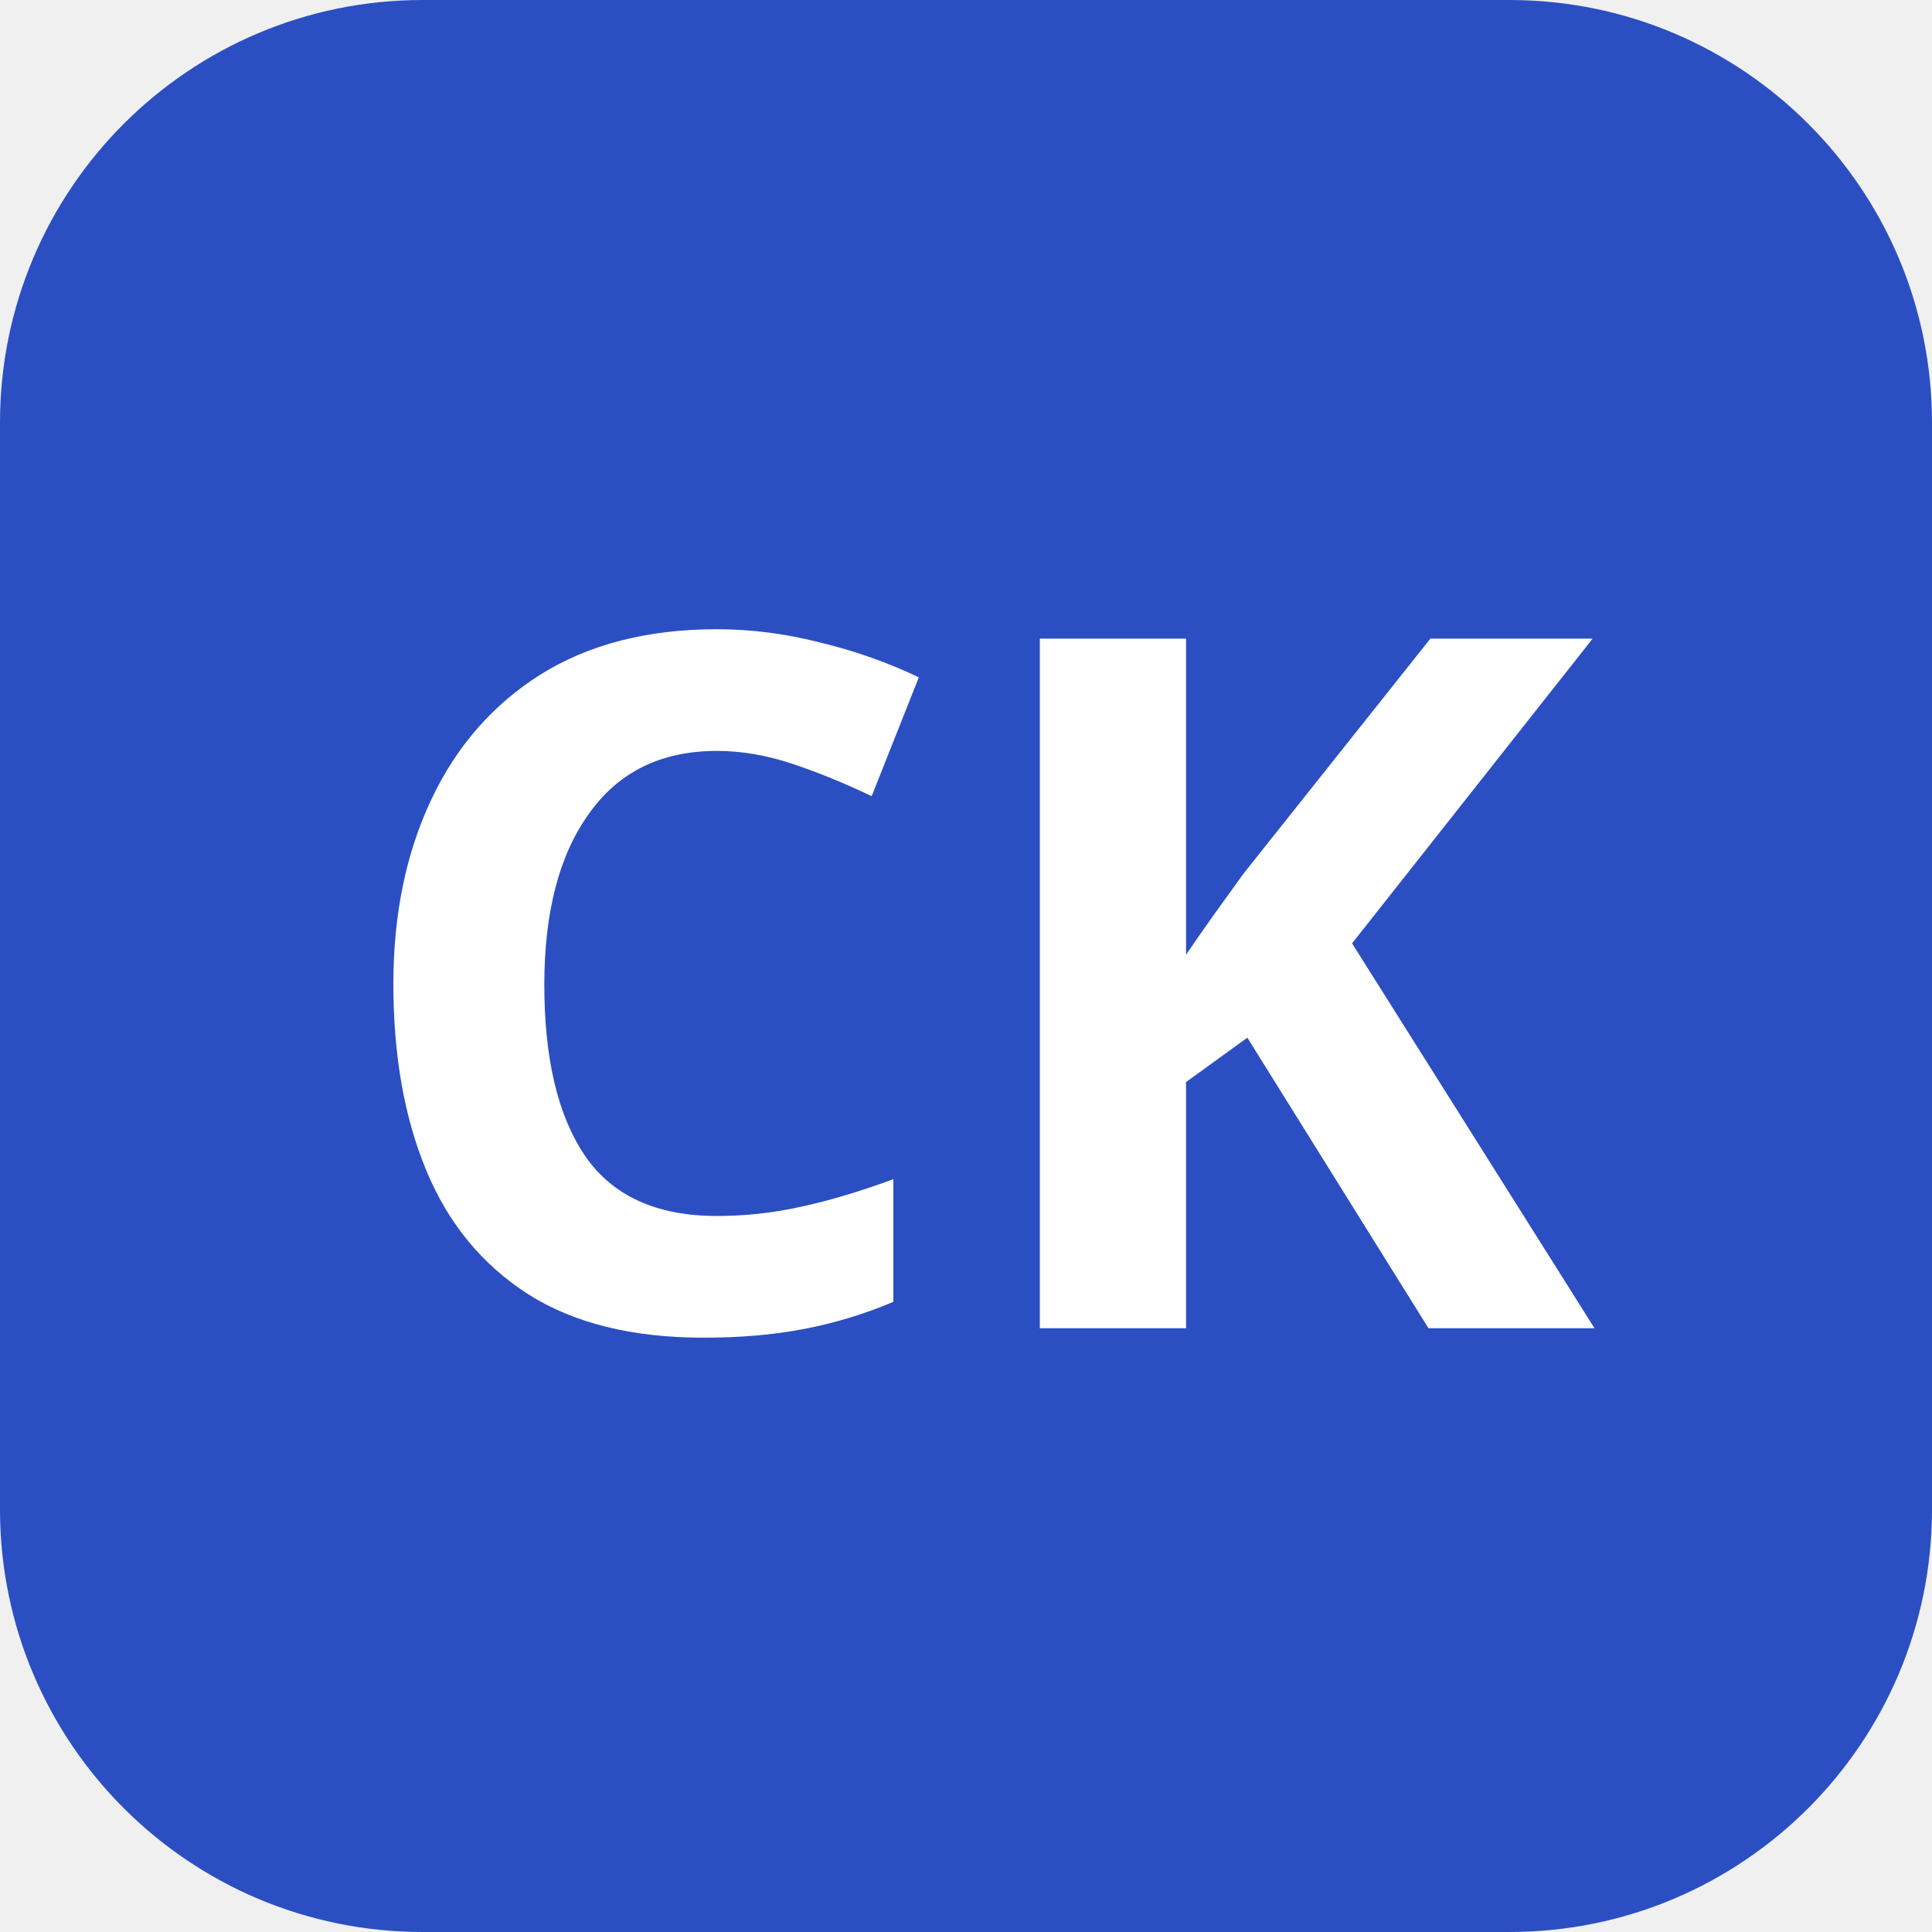
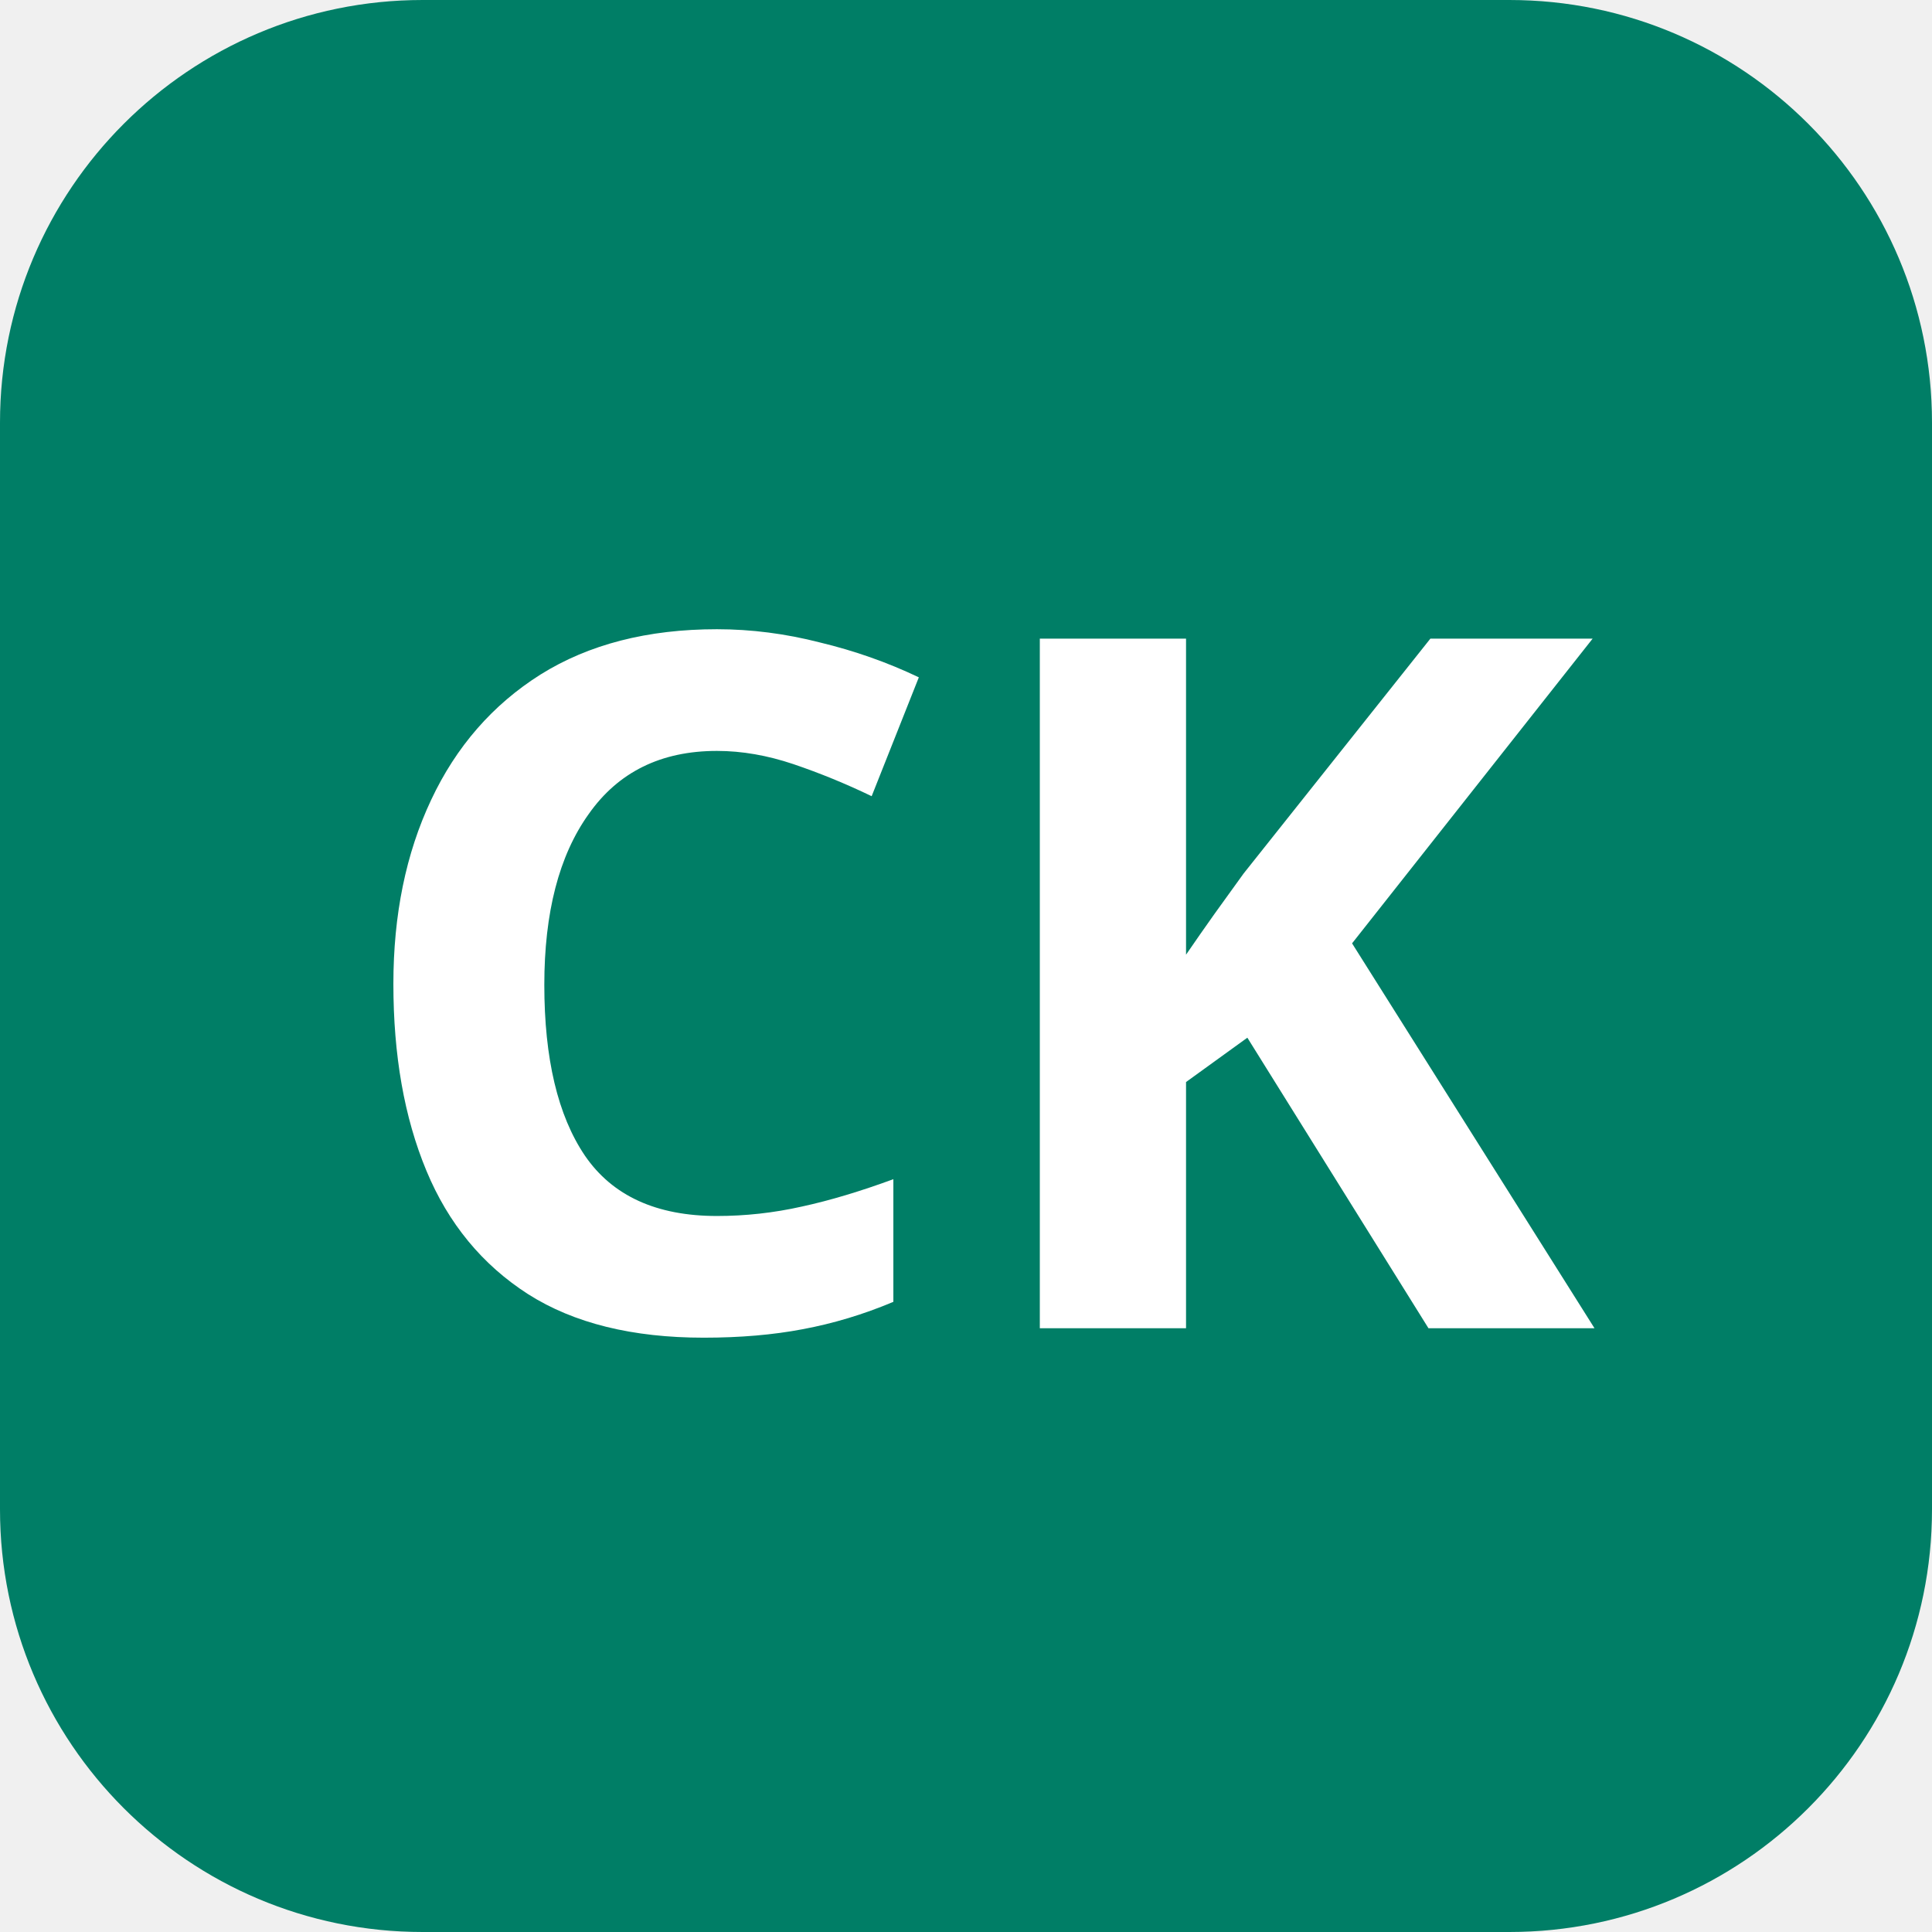
<svg xmlns="http://www.w3.org/2000/svg" viewBox="0 0 32 32">
-   <rect width="32" height="32" rx="7" fill="#2b4fc2" />
+   <rect width="32" height="32" rx="7" fill="#007E66" />
  <text x="16" y="22" font-family="ui-sans-serif,system-ui,sans-serif" font-size="16" font-weight="700" fill="#fff" text-anchor="middle">CK</text>
</svg>
